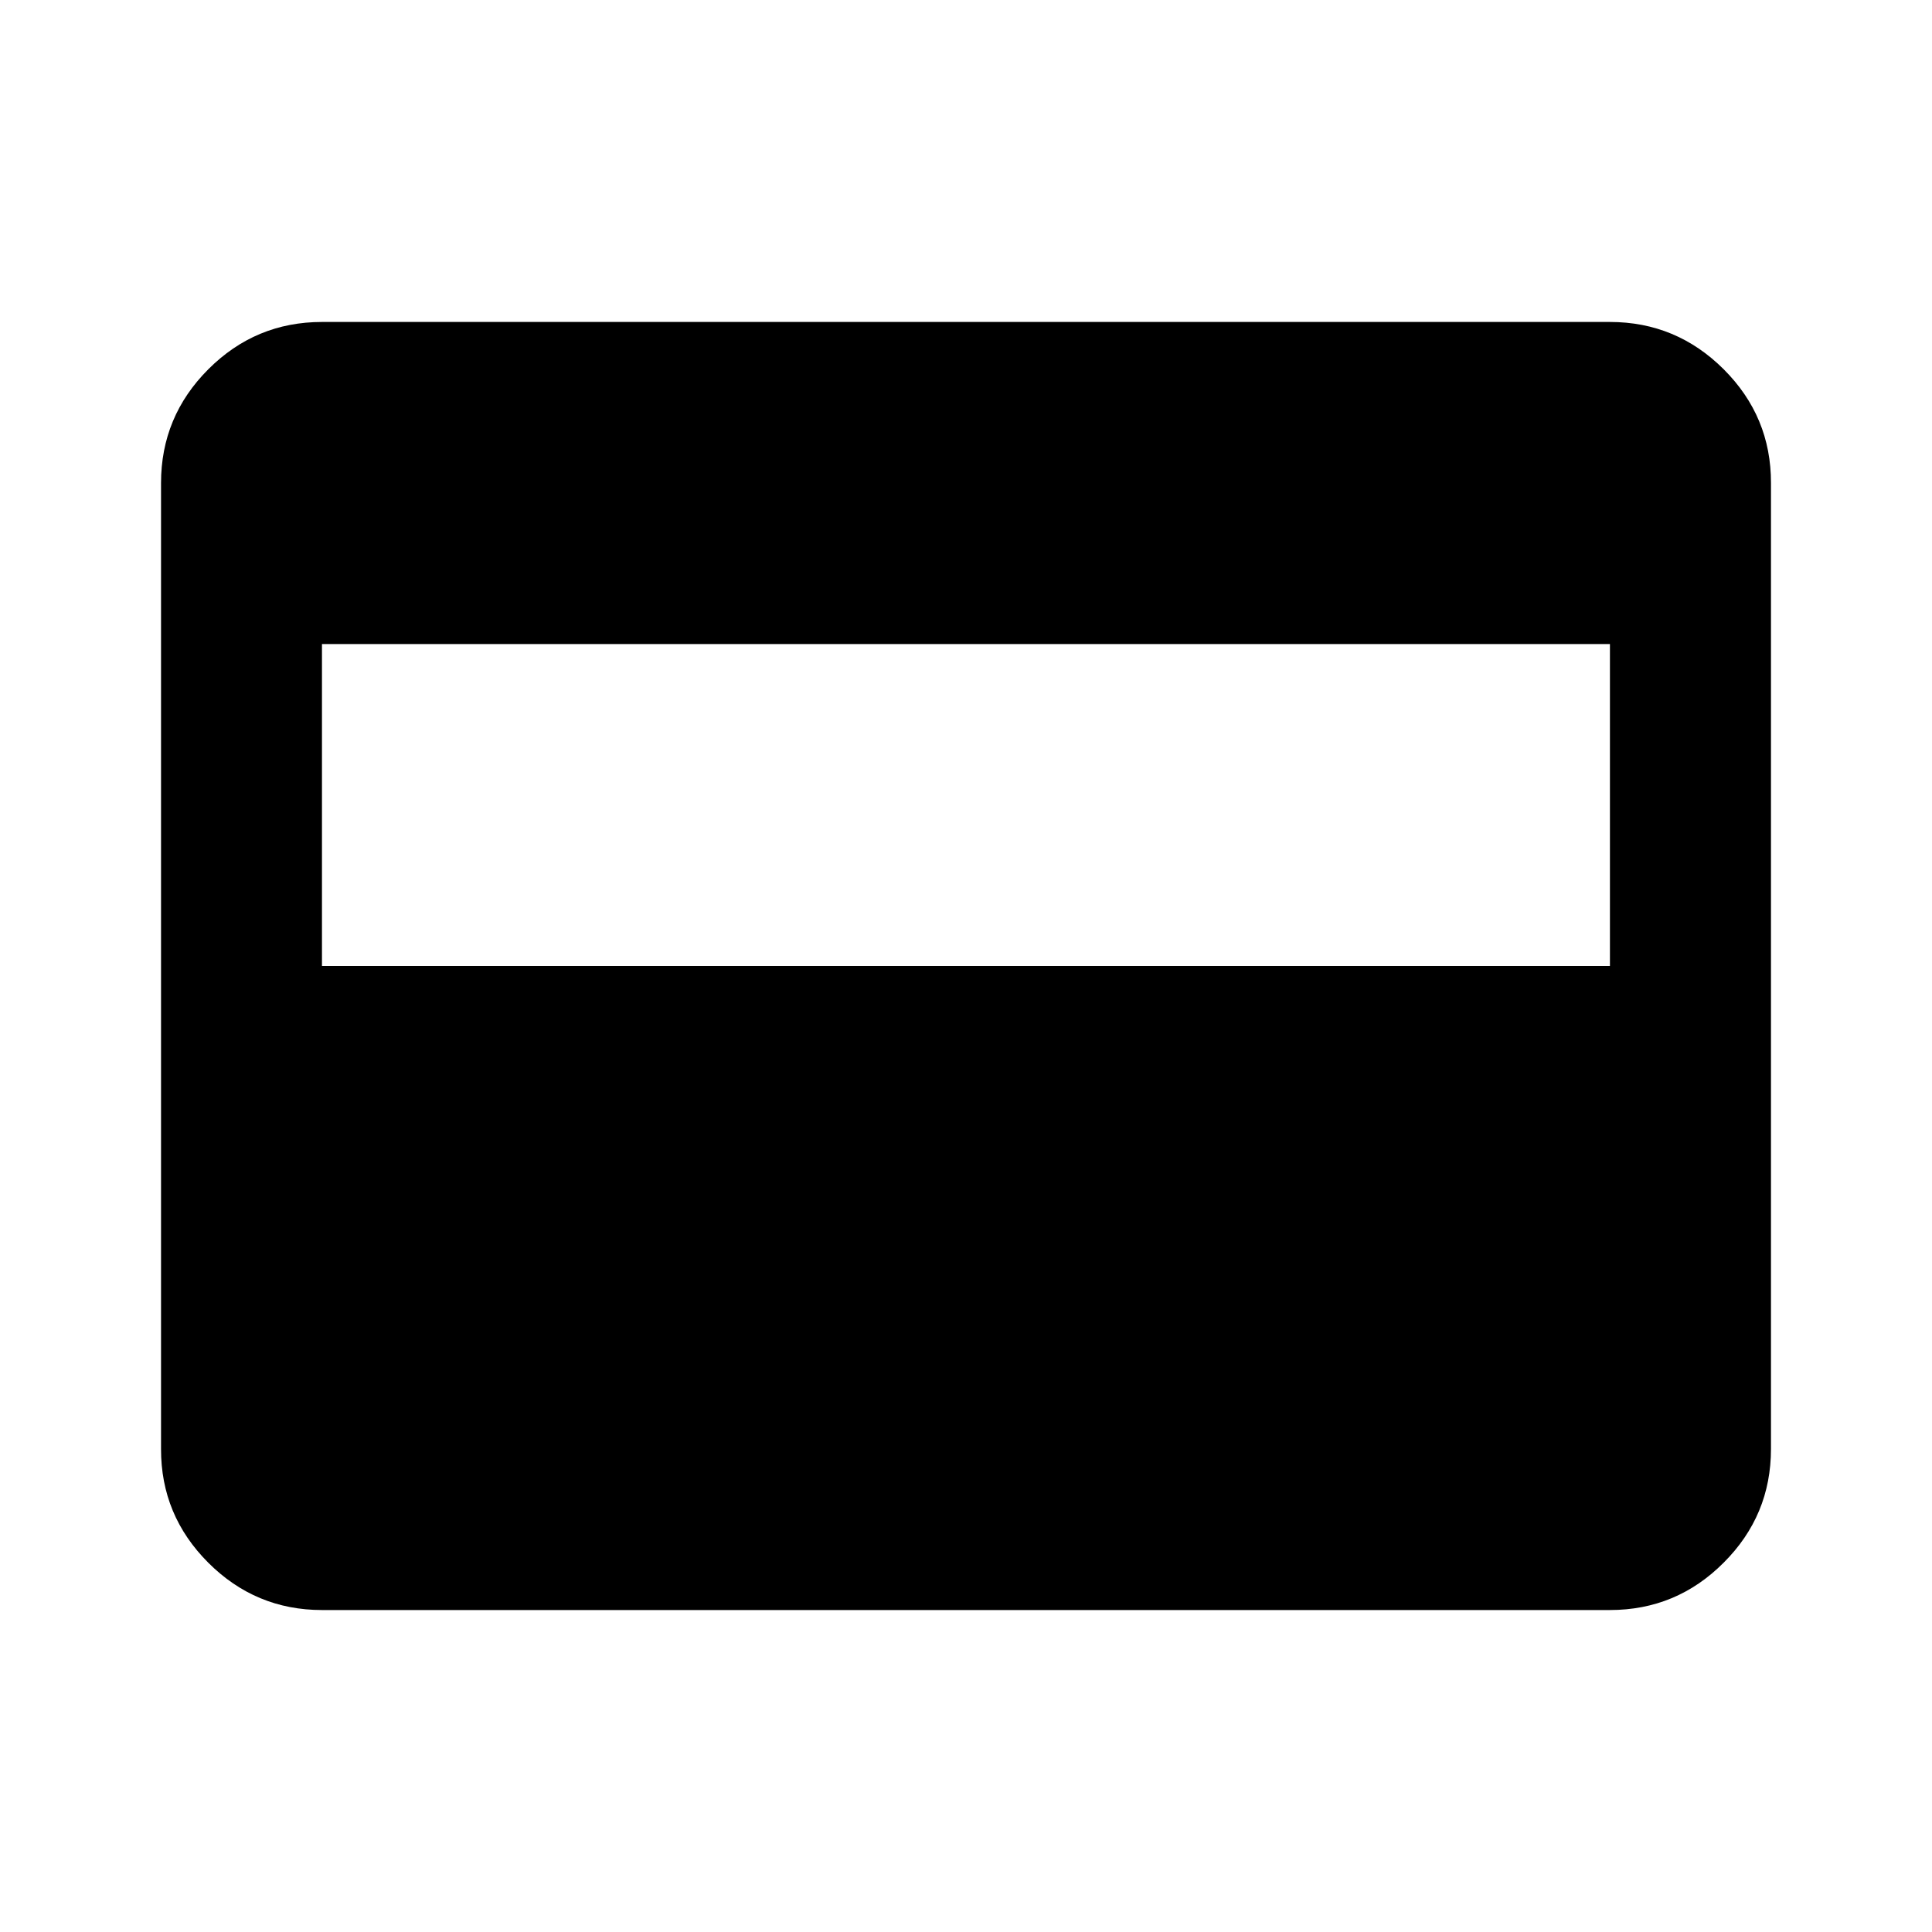
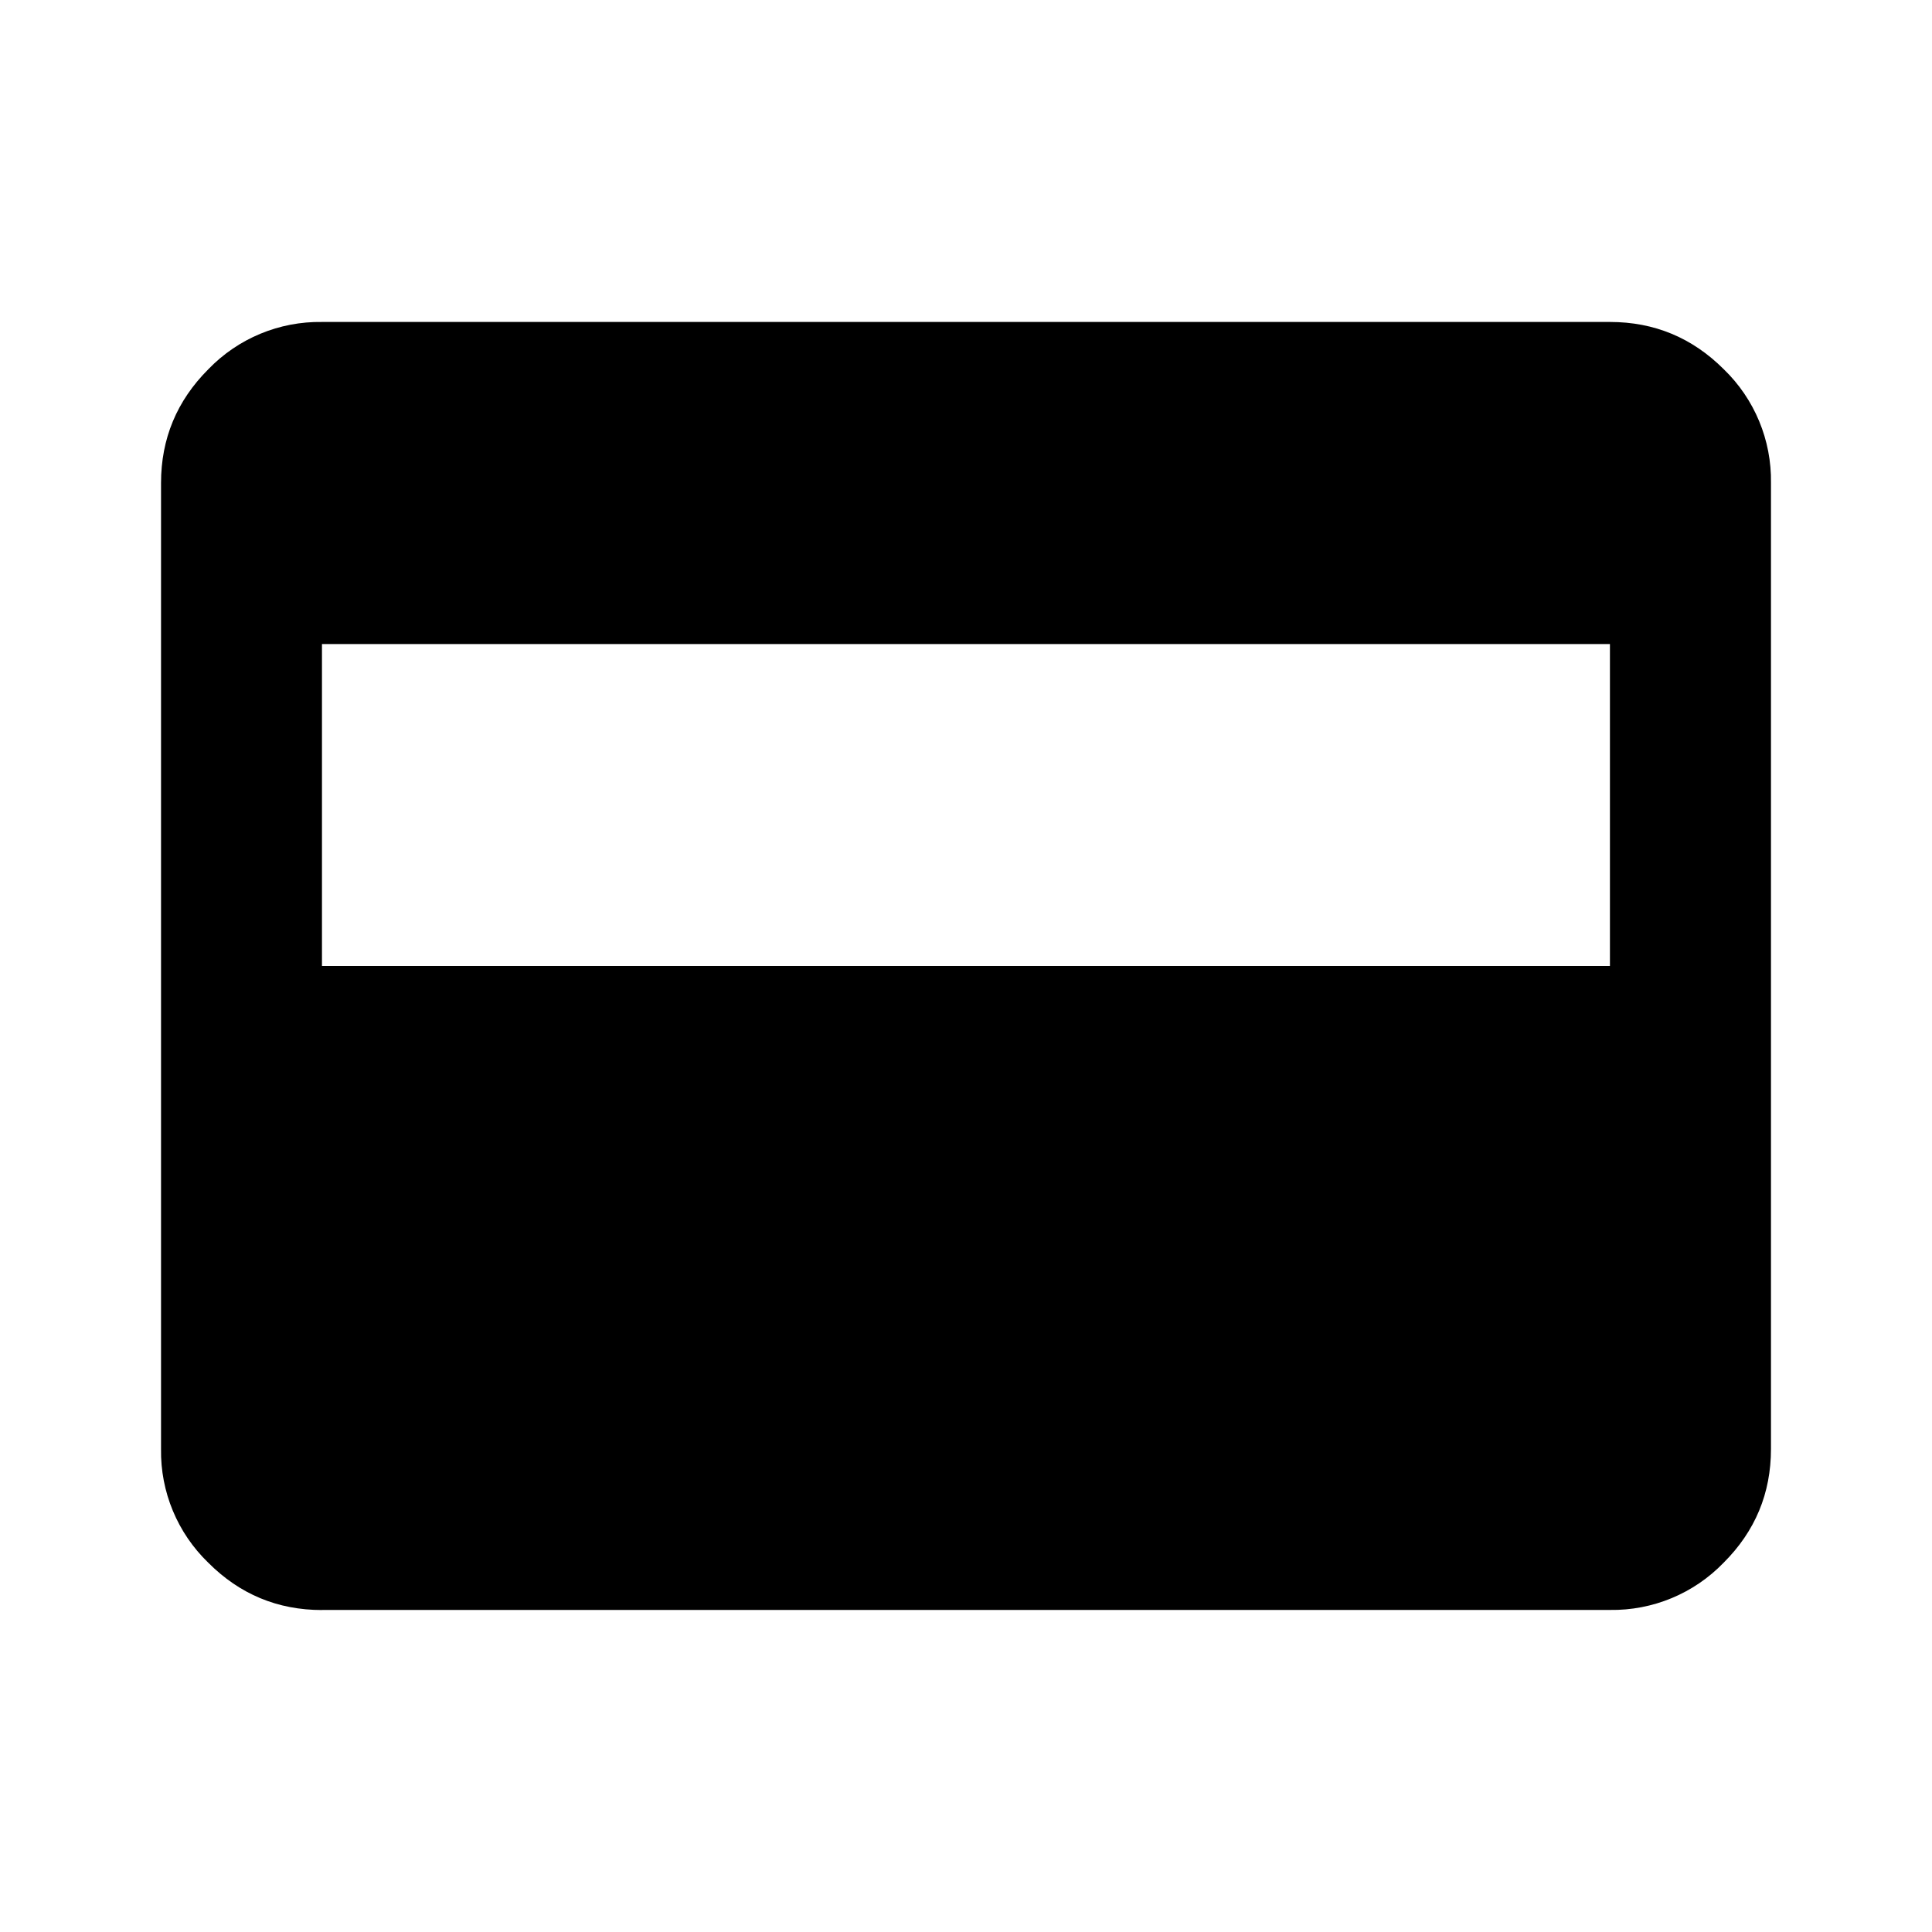
- <svg xmlns="http://www.w3.org/2000/svg" width="20" height="20" viewBox="0 0 20 20" fill="none">
-   <path d="M3.333 16.667C2.875 16.667 2.482 16.503 2.156 16.177C1.829 15.85 1.666 15.458 1.667 15V5C1.667 4.542 1.83 4.149 2.157 3.822C2.483 3.496 2.875 3.333 3.333 3.333H16.666C17.125 3.333 17.517 3.497 17.844 3.823C18.171 4.15 18.334 4.542 18.333 5V15C18.333 15.458 18.17 15.851 17.843 16.177C17.517 16.504 17.124 16.667 16.666 16.667H3.333ZM3.333 10H16.666V6.667H3.333V10Z" fill="black" />
+ <svg xmlns="http://www.w3.org/2000/svg" width="20" height="20" fill="none">
+   <path fill="#000" d="M3.333 16.667c-.458 0-.851-.163-1.177-.49A1.6 1.6 0 0 1 1.667 15V5c0-.458.163-.851.49-1.178a1.6 1.6 0 0 1 1.177-.489h13.333c.458 0 .851.163 1.178.49A1.6 1.6 0 0 1 18.333 5v10c0 .458-.163.851-.49 1.177a1.6 1.6 0 0 1-1.177.489H3.333zm0-6.667h13.333V6.667H3.333V10z" />
</svg>
